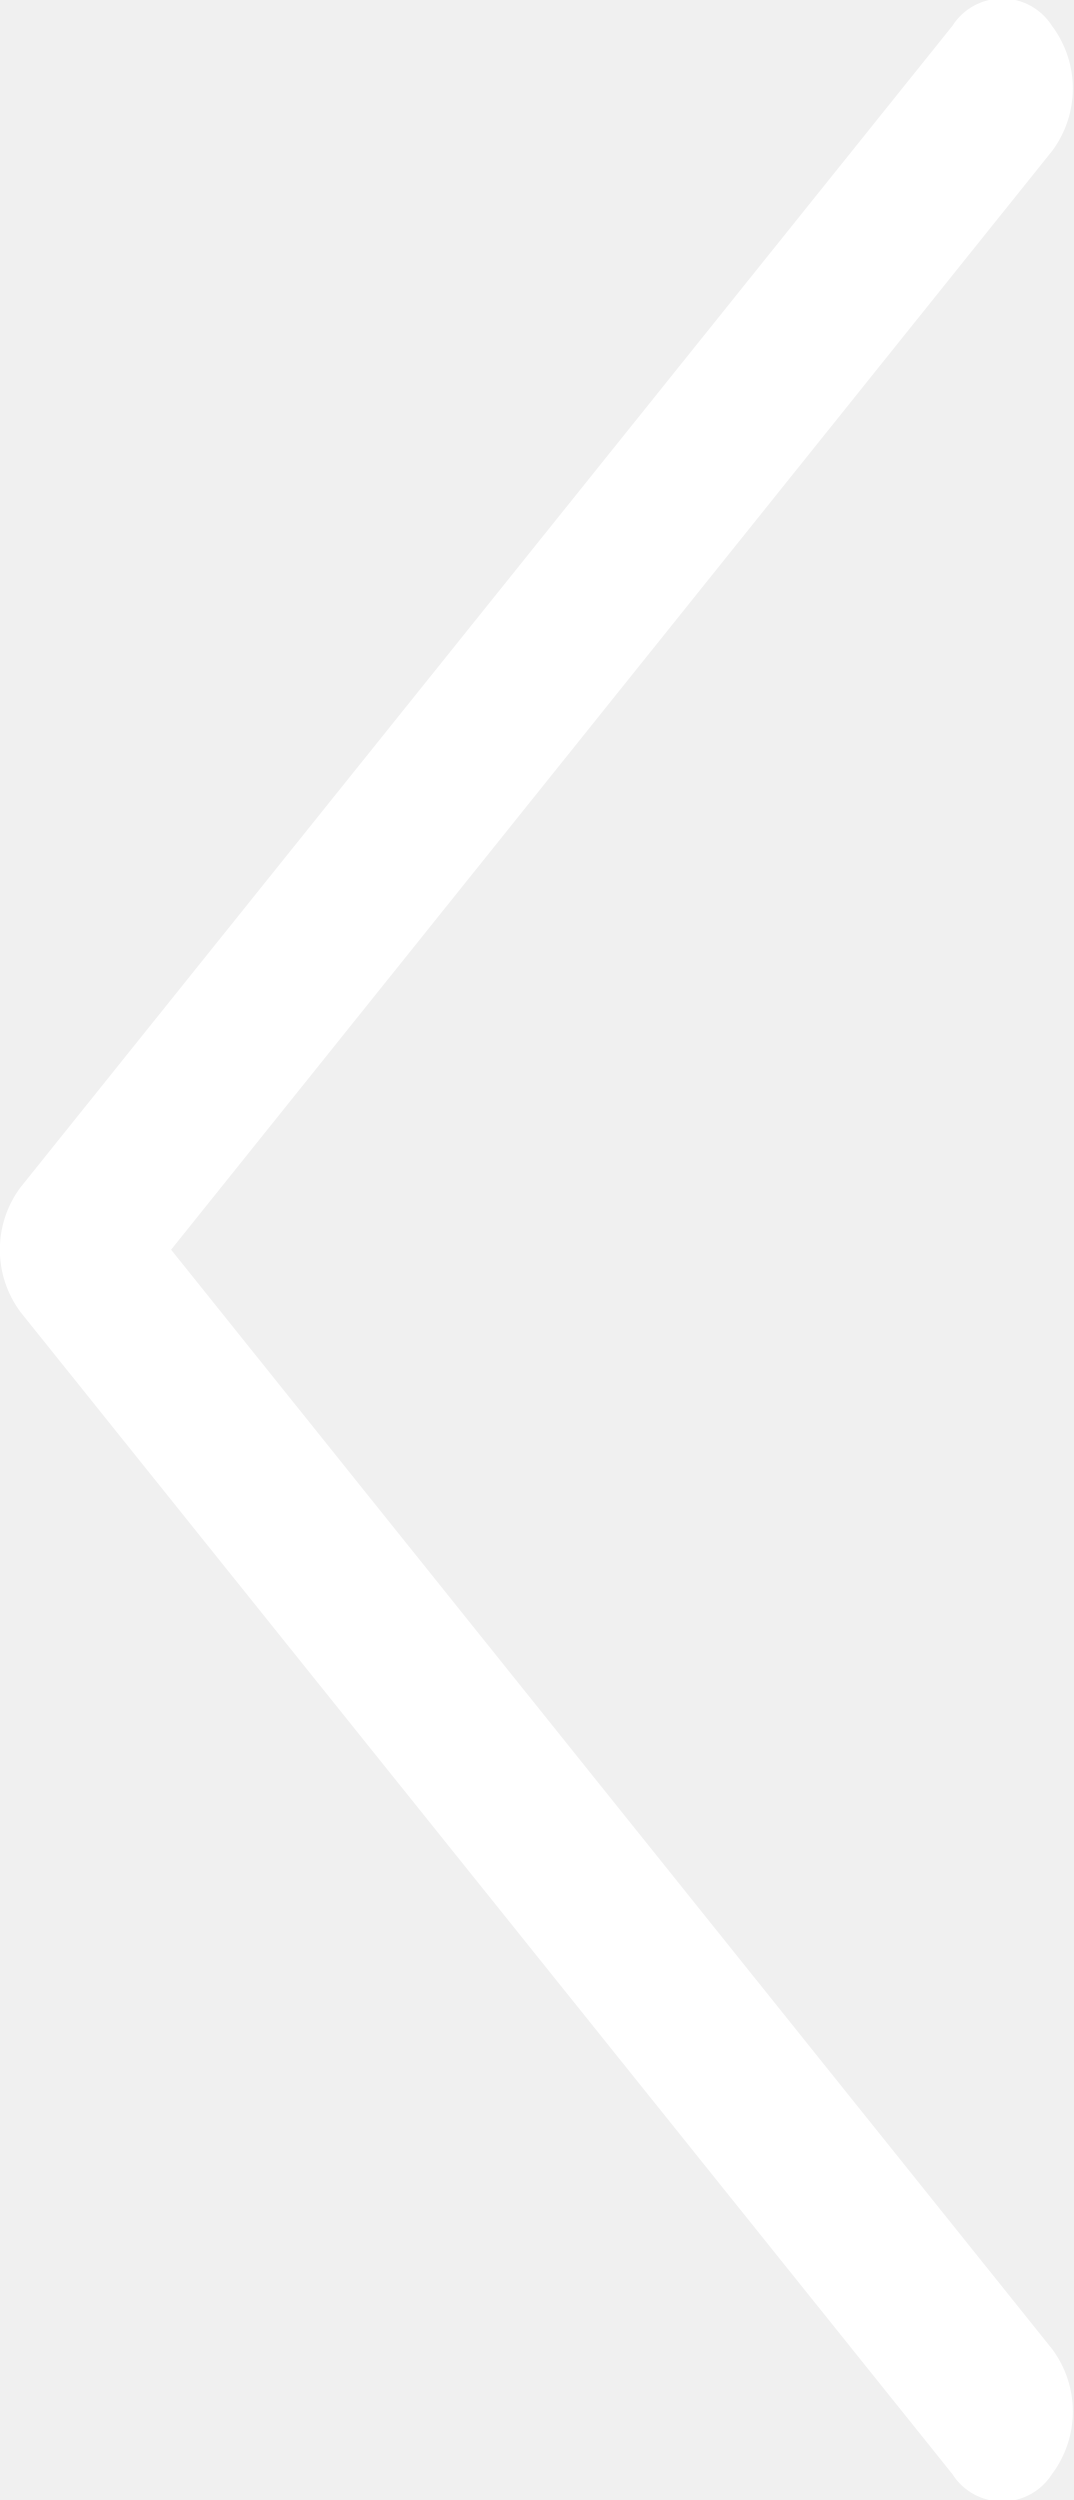
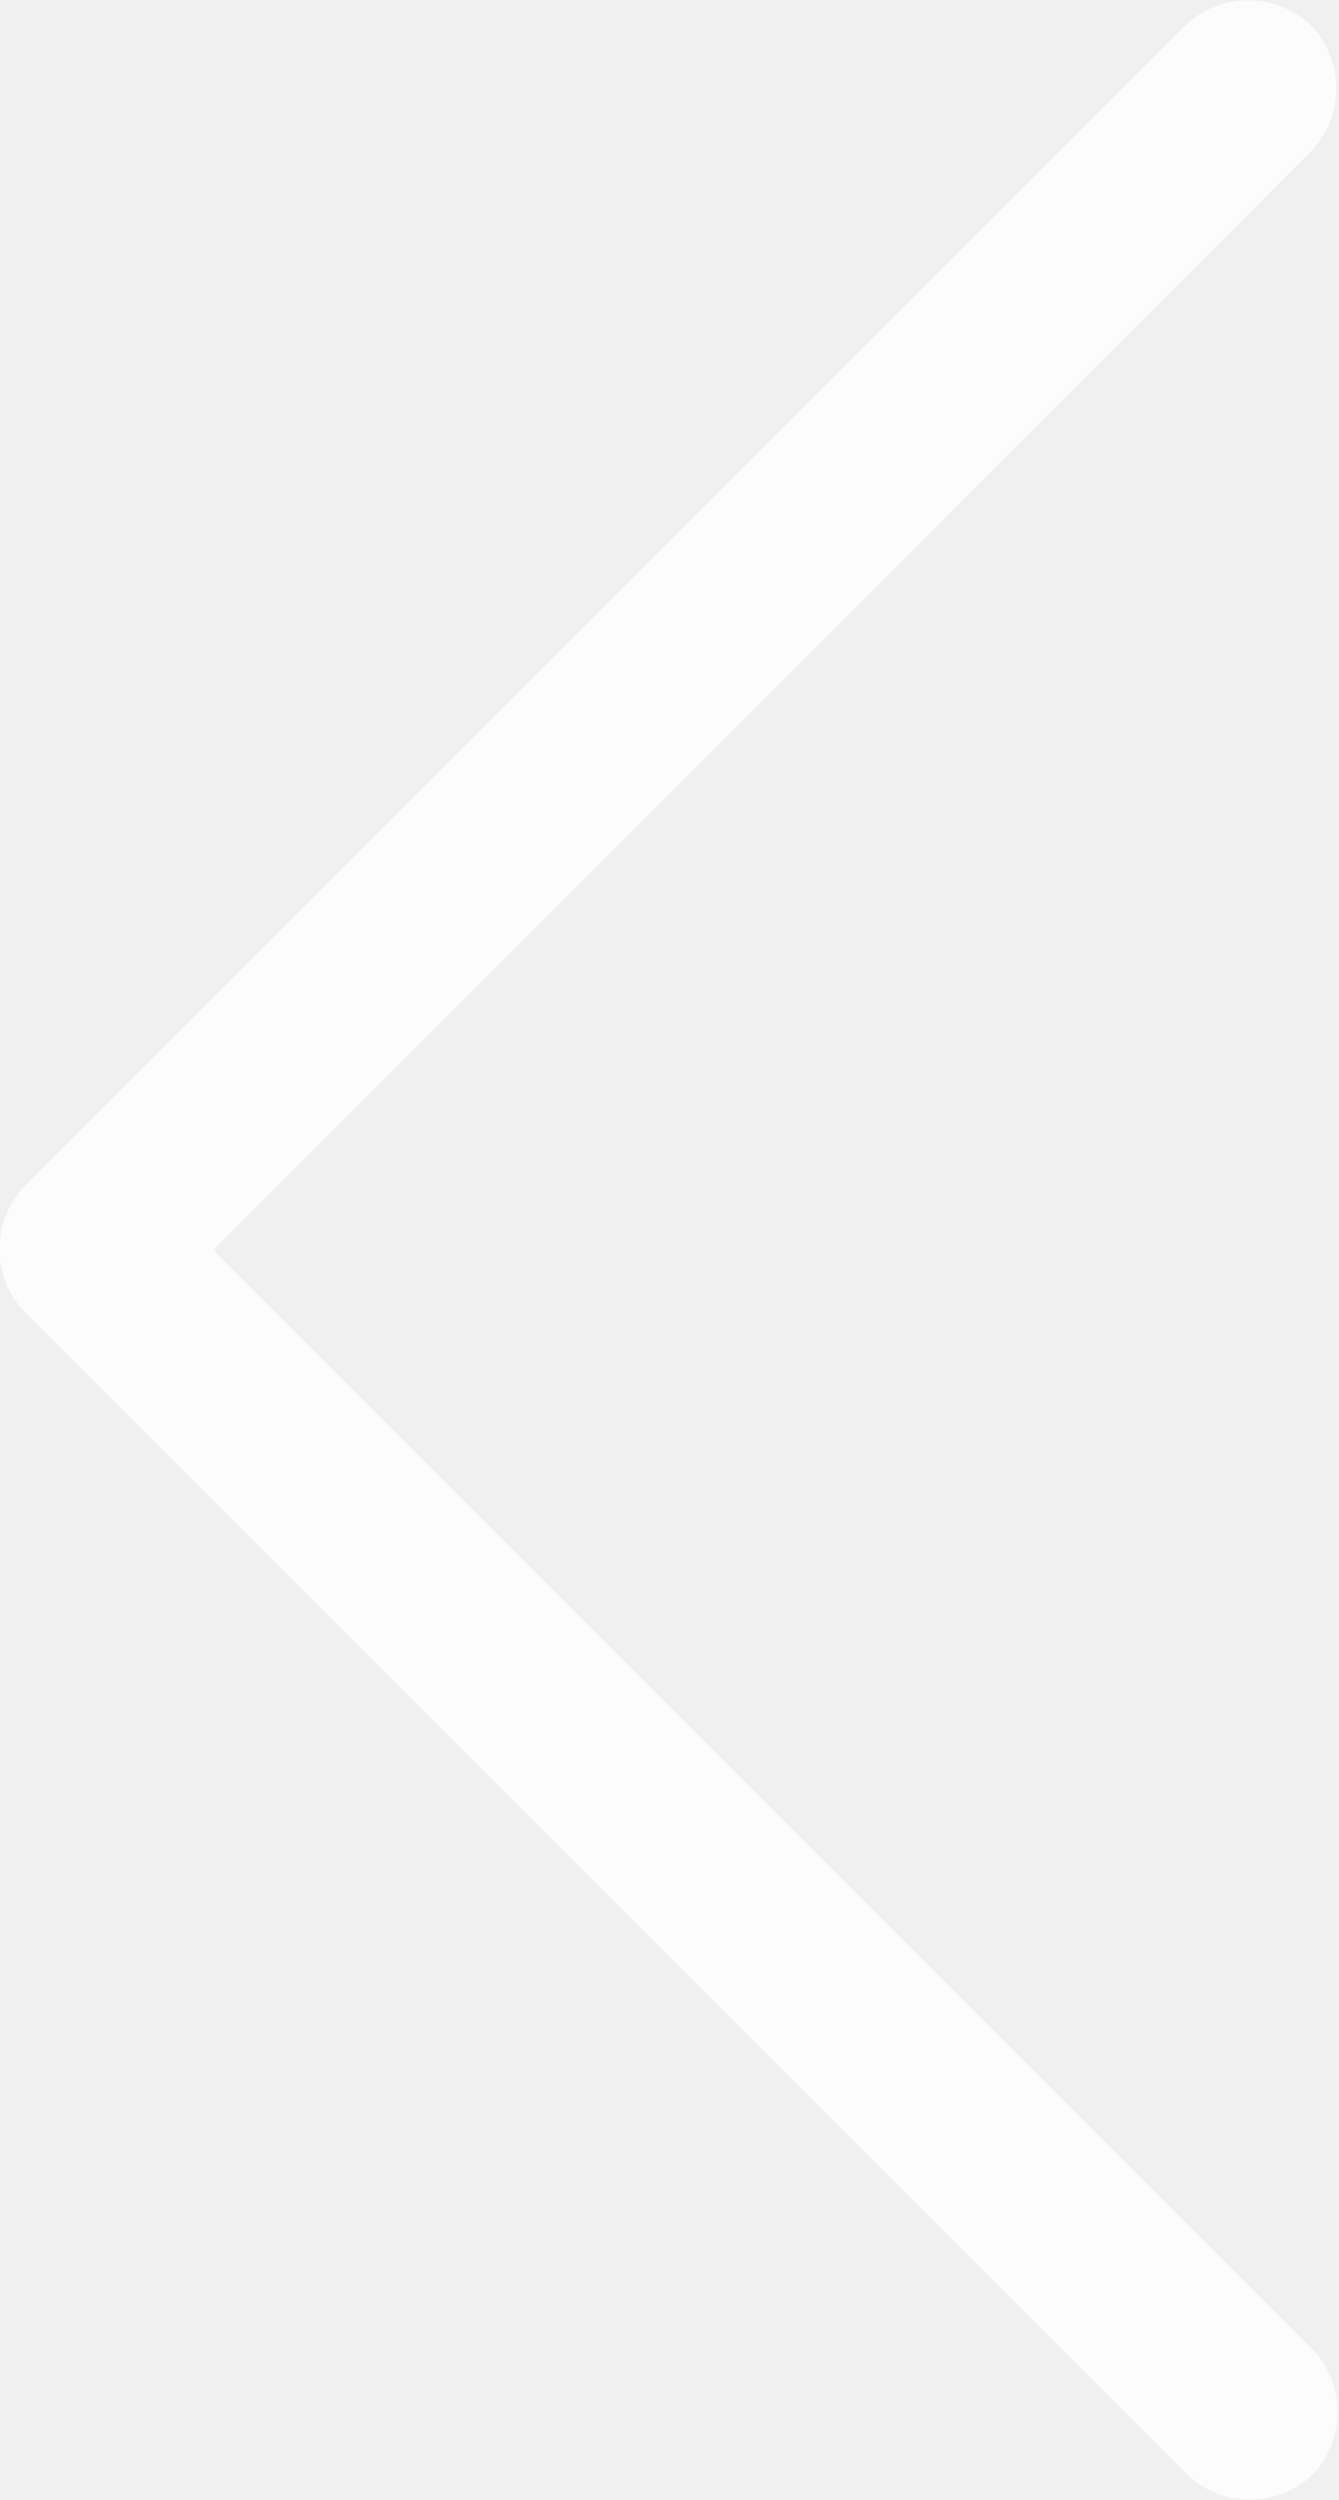
- <svg xmlns="http://www.w3.org/2000/svg" viewBox="0 0 18.19 42.37">
+ <svg xmlns="http://www.w3.org/2000/svg" viewBox="0 0 14.68 27.42">
  <defs>
-     <style>.cls-1{fill:#fff}</style>
+     <style>.cls-1{fill:#fff;opacity:.8}</style>
  </defs>
  <g id="Layer_2" data-name="Layer 2">
-     <path class="cls-1" d="M16.14.44a1 1 0 0 1 1.69 0 1.77 1.77 0 0 1 0 2.12L2.9 21.18l14.93 18.63a1.77 1.77 0 0 1 0 2.12 1 1 0 0 1-1.69 0L.35 22.24a1.77 1.77 0 0 1 0-2.12z" id="Слой_7" data-name="Слой 7" />
+     <path class="cls-1" d="M.28 14.4a1 1 0 0 1 0-1.4L13 .28a1 1 0 0 1 1.38 0 1 1 0 0 1 0 1.38L2.34 13.71 14.4 25.77a1 1 0 0 1 0 1.37 1 1 0 0 1-1.38 0z" id="Layer_1-2" data-name="Layer 1" />
  </g>
</svg>
